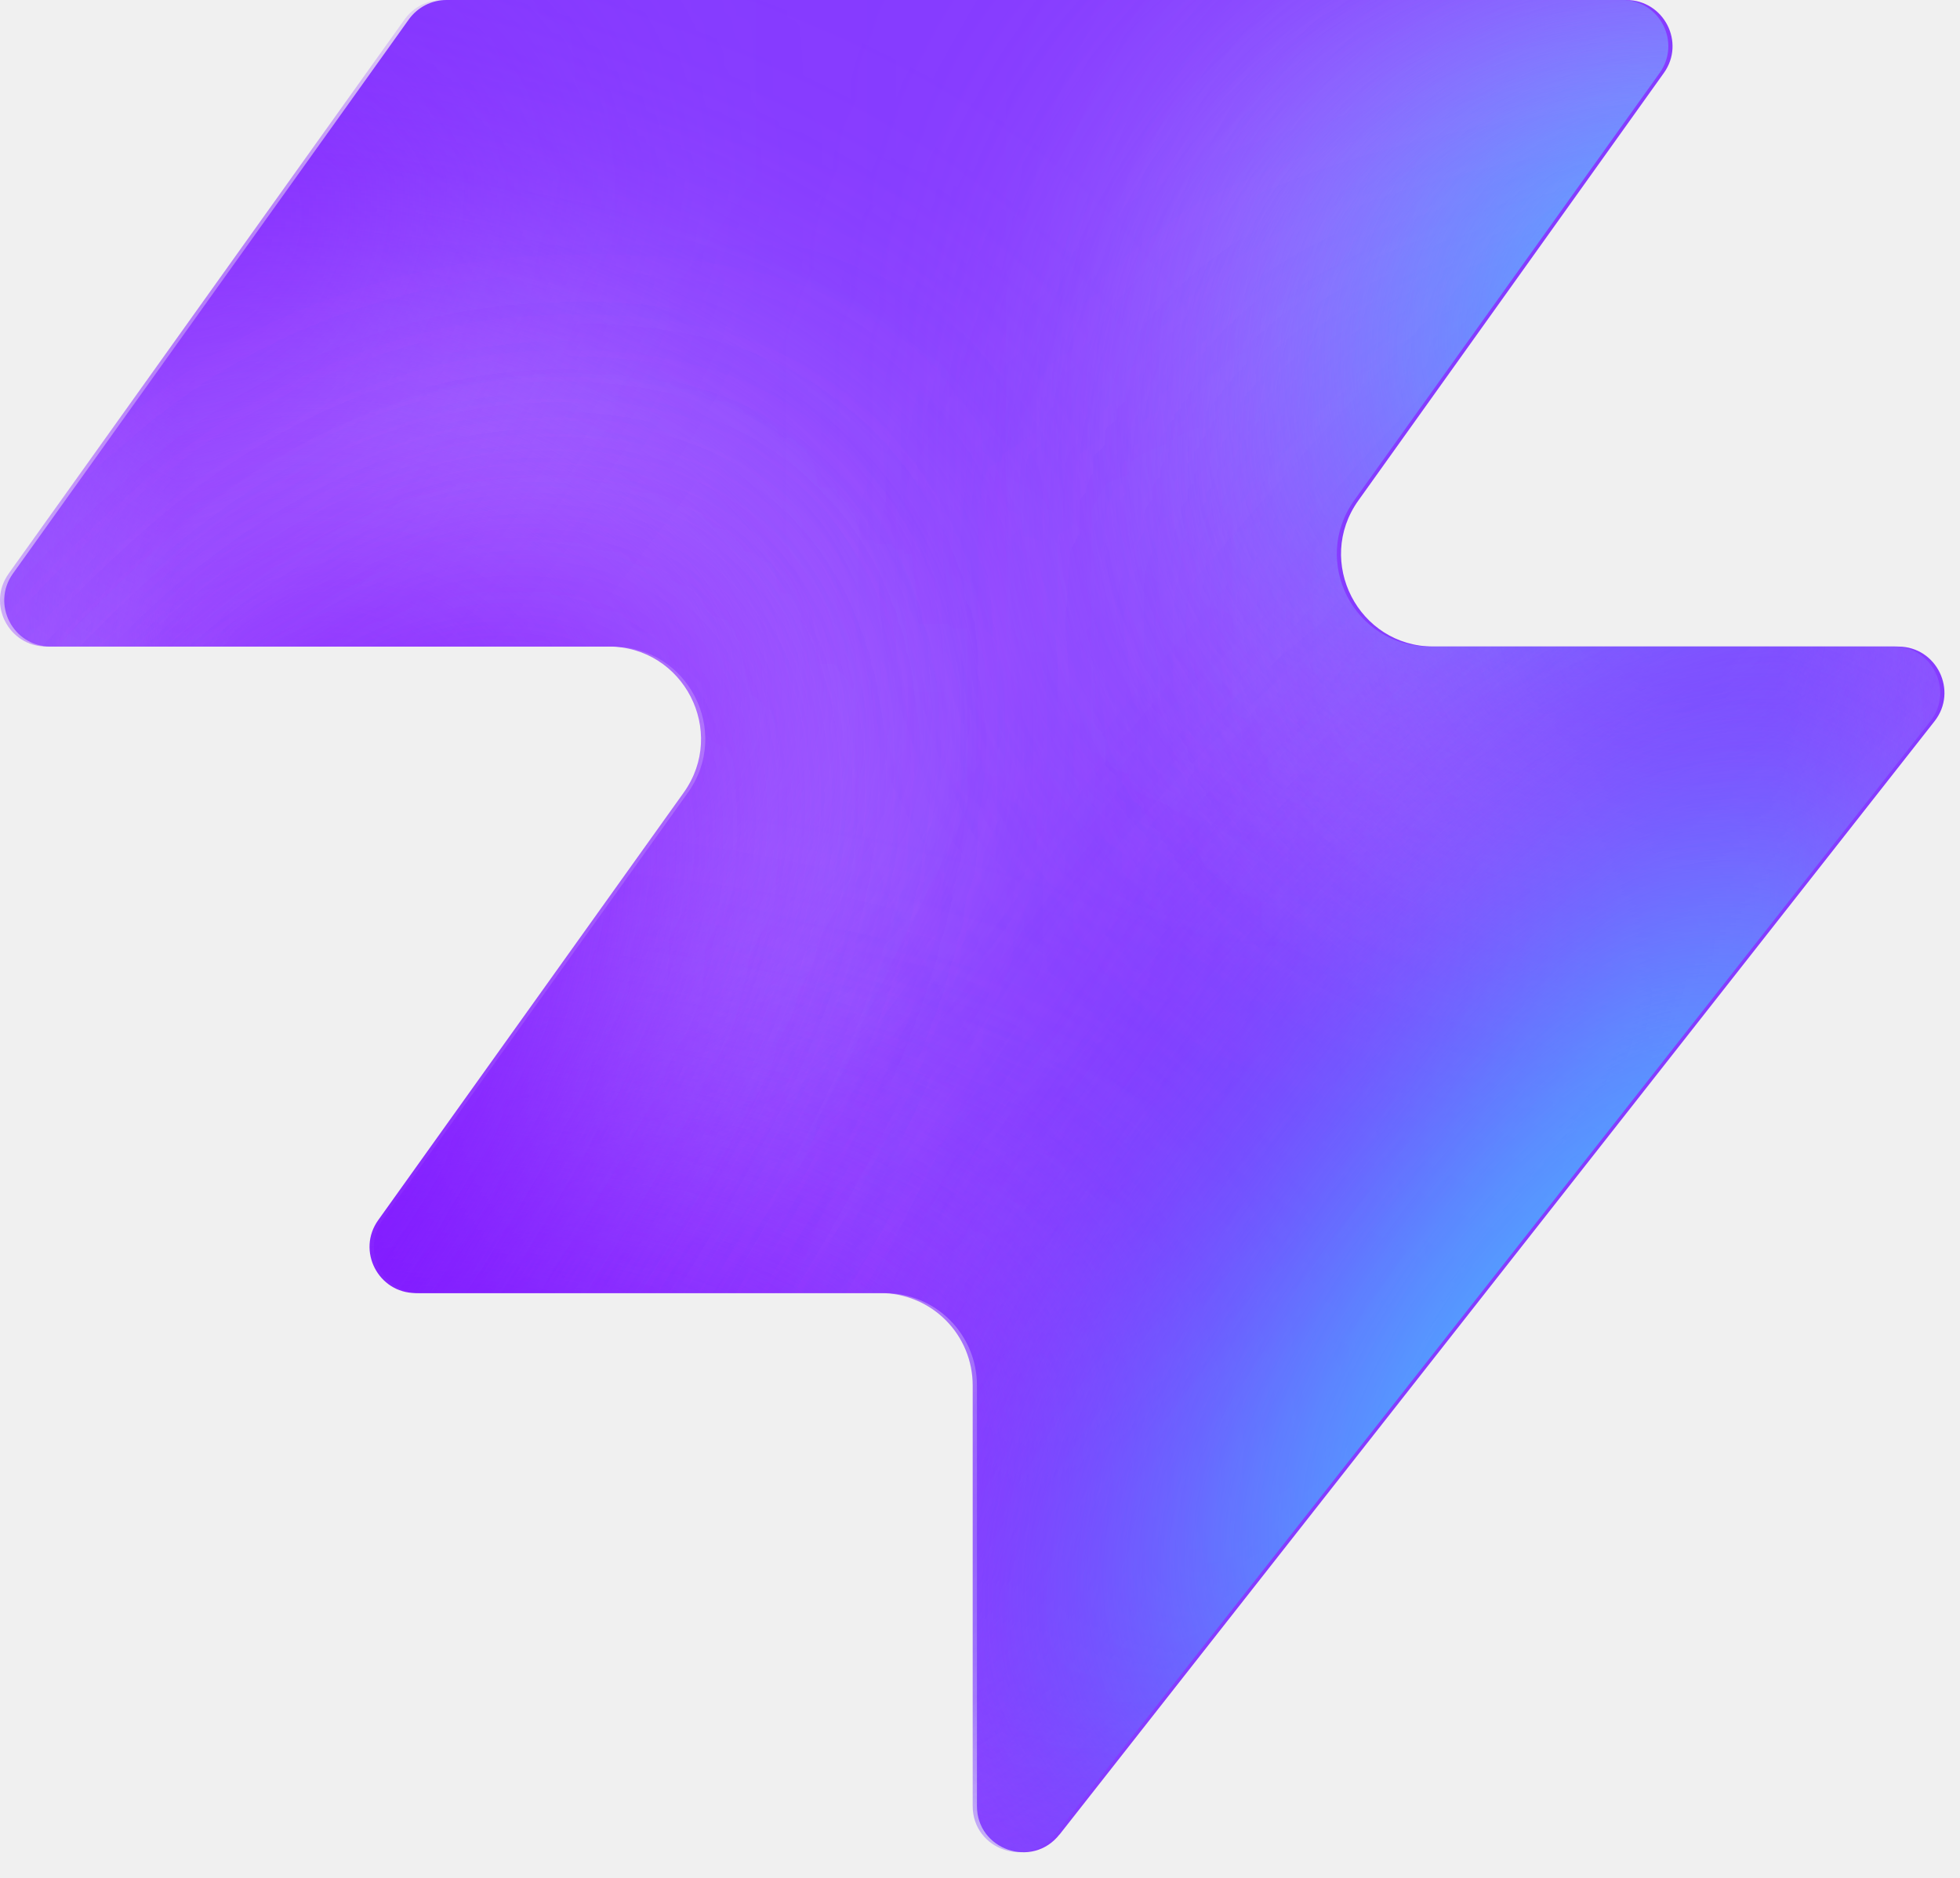
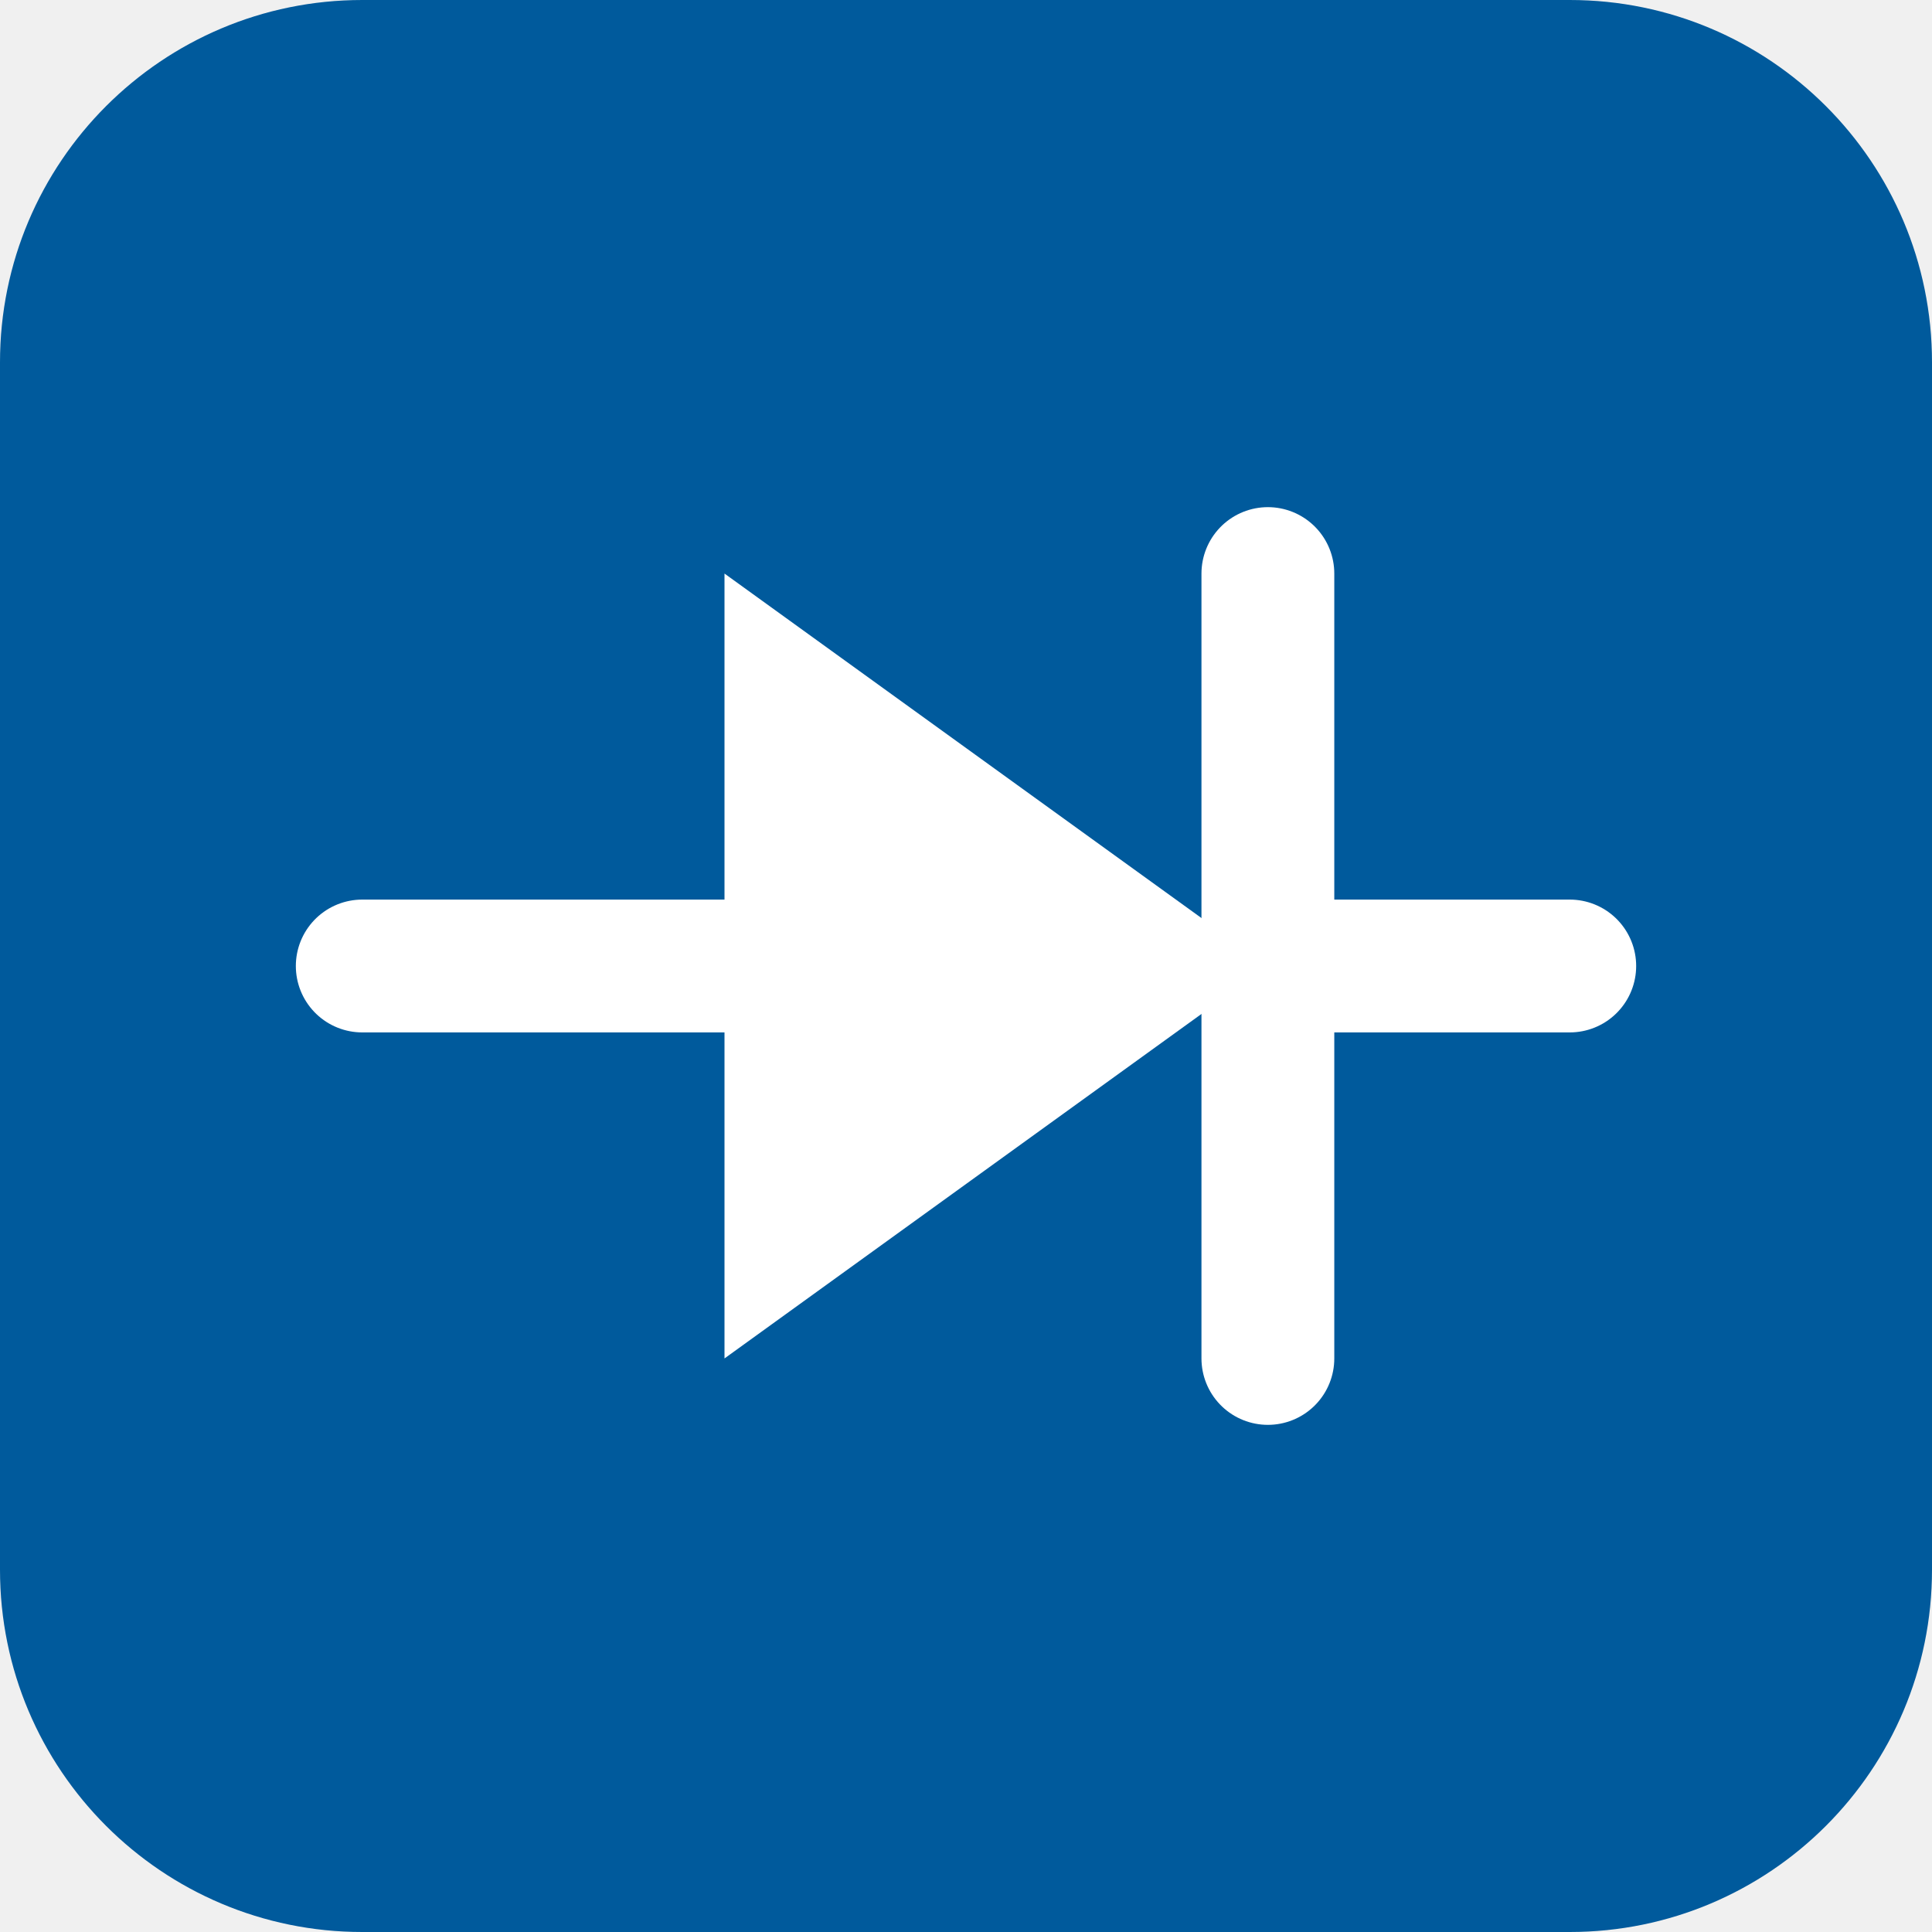
- <svg xmlns="http://www.w3.org/2000/svg" width="48" height="46" fill="none" viewBox="0 0 48 46">
-   <path fill="#863bff" d="M25.946 44.938c-.664.845-2.021.375-2.021-.698V33.937a2.26 2.26 0 0 0-2.262-2.262H10.287c-.92 0-1.456-1.04-.92-1.788l7.48-10.471c1.07-1.497 0-3.578-1.842-3.578H1.237c-.92 0-1.456-1.04-.92-1.788L10.013.474c.214-.297.556-.474.92-.474h28.894c.92 0 1.456 1.04.92 1.788l-7.48 10.471c-1.07 1.498 0 3.579 1.842 3.579h11.377c.943 0 1.473 1.088.89 1.83L25.947 44.94z" style="fill:#863bff;fill:color(display-p3 .525 .23 1);fill-opacity:1" />
-   <mask id="a" width="48" height="46" x="0" y="0" maskUnits="userSpaceOnUse" style="mask-type:alpha">
-     <path fill="#000" d="M25.842 44.938c-.664.844-2.021.375-2.021-.698V33.937a2.26 2.26 0 0 0-2.262-2.262H10.183c-.92 0-1.456-1.04-.92-1.788l7.48-10.471c1.07-1.498 0-3.579-1.842-3.579H1.133c-.92 0-1.456-1.04-.92-1.787L9.91.473c.214-.297.556-.474.92-.474h28.894c.92 0 1.456 1.04.92 1.788l-7.48 10.471c-1.07 1.498 0 3.578 1.842 3.578h11.377c.943 0 1.473 1.088.89 1.832L25.843 44.94z" style="fill:#000;fill-opacity:1" />
-   </mask>
-   <g mask="url(#a)">
-     <g filter="url(#b)">
-       <ellipse cx="5.508" cy="14.704" fill="#ede6ff" rx="5.508" ry="14.704" style="fill:#ede6ff;fill:color(display-p3 .927 .903 1);fill-opacity:1" transform="matrix(.00324 1 1 -.00324 -4.47 31.516)" />
-     </g>
-     <g filter="url(#c)">
-       <ellipse cx="10.399" cy="29.851" fill="#ede6ff" rx="10.399" ry="29.851" style="fill:#ede6ff;fill:color(display-p3 .927 .903 1);fill-opacity:1" transform="matrix(.00324 1 1 -.00324 -39.328 7.883)" />
-     </g>
-     <g filter="url(#d)">
-       <ellipse cx="5.508" cy="30.487" fill="#7e14ff" rx="5.508" ry="30.487" style="fill:#7e14ff;fill:color(display-p3 .492 .077 1);fill-opacity:1" transform="rotate(89.814 -25.913 -14.639)scale(1 -1)" />
-     </g>
-     <g filter="url(#e)">
-       <ellipse cx="5.508" cy="30.599" fill="#7e14ff" rx="5.508" ry="30.599" style="fill:#7e14ff;fill:color(display-p3 .492 .077 1);fill-opacity:1" transform="rotate(89.814 -32.644 -3.334)scale(1 -1)" />
-     </g>
-     <g filter="url(#f)">
-       <ellipse cx="5.508" cy="30.599" fill="#7e14ff" rx="5.508" ry="30.599" style="fill:#7e14ff;fill:color(display-p3 .492 .077 1);fill-opacity:1" transform="matrix(.00324 1 1 -.00324 -34.34 30.47)" />
-     </g>
-     <g filter="url(#g)">
-       <ellipse cx="14.072" cy="22.078" fill="#ede6ff" rx="14.072" ry="22.078" style="fill:#ede6ff;fill:color(display-p3 .927 .903 1);fill-opacity:1" transform="rotate(93.35 24.506 48.493)scale(-1 1)" />
-     </g>
-     <g filter="url(#h)">
-       <ellipse cx="3.47" cy="21.501" fill="#7e14ff" rx="3.47" ry="21.501" style="fill:#7e14ff;fill:color(display-p3 .492 .077 1);fill-opacity:1" transform="rotate(89.009 28.708 47.59)scale(-1 1)" />
-     </g>
-     <g filter="url(#i)">
-       <ellipse cx="3.47" cy="21.501" fill="#7e14ff" rx="3.47" ry="21.501" style="fill:#7e14ff;fill:color(display-p3 .492 .077 1);fill-opacity:1" transform="rotate(89.009 28.708 47.59)scale(-1 1)" />
-     </g>
-     <g filter="url(#j)">
-       <ellipse cx=".387" cy="8.972" fill="#7e14ff" rx="4.407" ry="29.108" style="fill:#7e14ff;fill:color(display-p3 .492 .077 1);fill-opacity:1" transform="rotate(39.51 .387 8.972)" />
-     </g>
-     <g filter="url(#k)">
-       <ellipse cx="47.523" cy="-6.092" fill="#7e14ff" rx="4.407" ry="29.108" style="fill:#7e14ff;fill:color(display-p3 .492 .077 1);fill-opacity:1" transform="rotate(37.892 47.523 -6.092)" />
-     </g>
-     <g filter="url(#l)">
-       <ellipse cx="41.412" cy="6.333" fill="#47bfff" rx="5.971" ry="9.665" style="fill:#47bfff;fill:color(display-p3 .28 .748 1);fill-opacity:1" transform="rotate(37.892 41.412 6.333)" />
-     </g>
-     <g filter="url(#m)">
-       <ellipse cx="-1.879" cy="38.332" fill="#7e14ff" rx="4.407" ry="29.108" style="fill:#7e14ff;fill:color(display-p3 .492 .077 1);fill-opacity:1" transform="rotate(37.892 -1.88 38.332)" />
-     </g>
-     <g filter="url(#n)">
-       <ellipse cx="-1.879" cy="38.332" fill="#7e14ff" rx="4.407" ry="29.108" style="fill:#7e14ff;fill:color(display-p3 .492 .077 1);fill-opacity:1" transform="rotate(37.892 -1.88 38.332)" />
-     </g>
-     <g filter="url(#o)">
-       <ellipse cx="35.651" cy="29.907" fill="#7e14ff" rx="4.407" ry="29.108" style="fill:#7e14ff;fill:color(display-p3 .492 .077 1);fill-opacity:1" transform="rotate(37.892 35.651 29.907)" />
-     </g>
-     <g filter="url(#p)">
-       <ellipse cx="38.418" cy="32.4" fill="#47bfff" rx="5.971" ry="15.297" style="fill:#47bfff;fill:color(display-p3 .28 .748 1);fill-opacity:1" transform="rotate(37.892 38.418 32.4)" />
-     </g>
-   </g>
-   <defs>
-     <filter id="b" width="60.045" height="41.654" x="-19.77" y="16.149" color-interpolation-filters="sRGB" filterUnits="userSpaceOnUse">
-       <feFlood flood-opacity="0" result="BackgroundImageFix" />
-       <feBlend in="SourceGraphic" in2="BackgroundImageFix" result="shape" />
-       <feGaussianBlur result="effect1_foregroundBlur_2002_17158" stdDeviation="7.659" />
-     </filter>
-     <filter id="c" width="90.34" height="51.437" x="-54.613" y="-7.533" color-interpolation-filters="sRGB" filterUnits="userSpaceOnUse">
-       <feFlood flood-opacity="0" result="BackgroundImageFix" />
-       <feBlend in="SourceGraphic" in2="BackgroundImageFix" result="shape" />
-       <feGaussianBlur result="effect1_foregroundBlur_2002_17158" stdDeviation="7.659" />
-     </filter>
-     <filter id="d" width="79.355" height="29.4" x="-49.64" y="2.03" color-interpolation-filters="sRGB" filterUnits="userSpaceOnUse">
-       <feFlood flood-opacity="0" result="BackgroundImageFix" />
-       <feBlend in="SourceGraphic" in2="BackgroundImageFix" result="shape" />
-       <feGaussianBlur result="effect1_foregroundBlur_2002_17158" stdDeviation="4.596" />
-     </filter>
-     <filter id="e" width="79.579" height="29.4" x="-45.045" y="20.029" color-interpolation-filters="sRGB" filterUnits="userSpaceOnUse">
-       <feFlood flood-opacity="0" result="BackgroundImageFix" />
-       <feBlend in="SourceGraphic" in2="BackgroundImageFix" result="shape" />
-       <feGaussianBlur result="effect1_foregroundBlur_2002_17158" stdDeviation="4.596" />
-     </filter>
-     <filter id="f" width="79.579" height="29.4" x="-43.513" y="21.178" color-interpolation-filters="sRGB" filterUnits="userSpaceOnUse">
-       <feFlood flood-opacity="0" result="BackgroundImageFix" />
-       <feBlend in="SourceGraphic" in2="BackgroundImageFix" result="shape" />
-       <feGaussianBlur result="effect1_foregroundBlur_2002_17158" stdDeviation="4.596" />
-     </filter>
-     <filter id="g" width="74.749" height="58.852" x="15.756" y="-17.901" color-interpolation-filters="sRGB" filterUnits="userSpaceOnUse">
-       <feFlood flood-opacity="0" result="BackgroundImageFix" />
-       <feBlend in="SourceGraphic" in2="BackgroundImageFix" result="shape" />
-       <feGaussianBlur result="effect1_foregroundBlur_2002_17158" stdDeviation="7.659" />
-     </filter>
-     <filter id="h" width="61.377" height="25.362" x="23.548" y="2.284" color-interpolation-filters="sRGB" filterUnits="userSpaceOnUse">
-       <feFlood flood-opacity="0" result="BackgroundImageFix" />
-       <feBlend in="SourceGraphic" in2="BackgroundImageFix" result="shape" />
-       <feGaussianBlur result="effect1_foregroundBlur_2002_17158" stdDeviation="4.596" />
-     </filter>
-     <filter id="i" width="61.377" height="25.362" x="23.548" y="2.284" color-interpolation-filters="sRGB" filterUnits="userSpaceOnUse">
-       <feFlood flood-opacity="0" result="BackgroundImageFix" />
-       <feBlend in="SourceGraphic" in2="BackgroundImageFix" result="shape" />
-       <feGaussianBlur result="effect1_foregroundBlur_2002_17158" stdDeviation="4.596" />
-     </filter>
-     <filter id="j" width="56.045" height="63.649" x="-27.636" y="-22.853" color-interpolation-filters="sRGB" filterUnits="userSpaceOnUse">
-       <feFlood flood-opacity="0" result="BackgroundImageFix" />
-       <feBlend in="SourceGraphic" in2="BackgroundImageFix" result="shape" />
-       <feGaussianBlur result="effect1_foregroundBlur_2002_17158" stdDeviation="4.596" />
-     </filter>
-     <filter id="k" width="54.814" height="64.646" x="20.116" y="-38.415" color-interpolation-filters="sRGB" filterUnits="userSpaceOnUse">
-       <feFlood flood-opacity="0" result="BackgroundImageFix" />
-       <feBlend in="SourceGraphic" in2="BackgroundImageFix" result="shape" />
-       <feGaussianBlur result="effect1_foregroundBlur_2002_17158" stdDeviation="4.596" />
-     </filter>
-     <filter id="l" width="33.541" height="35.313" x="24.641" y="-11.323" color-interpolation-filters="sRGB" filterUnits="userSpaceOnUse">
-       <feFlood flood-opacity="0" result="BackgroundImageFix" />
-       <feBlend in="SourceGraphic" in2="BackgroundImageFix" result="shape" />
-       <feGaussianBlur result="effect1_foregroundBlur_2002_17158" stdDeviation="4.596" />
-     </filter>
-     <filter id="m" width="54.814" height="64.646" x="-29.286" y="6.009" color-interpolation-filters="sRGB" filterUnits="userSpaceOnUse">
-       <feFlood flood-opacity="0" result="BackgroundImageFix" />
-       <feBlend in="SourceGraphic" in2="BackgroundImageFix" result="shape" />
-       <feGaussianBlur result="effect1_foregroundBlur_2002_17158" stdDeviation="4.596" />
-     </filter>
-     <filter id="n" width="54.814" height="64.646" x="-29.286" y="6.009" color-interpolation-filters="sRGB" filterUnits="userSpaceOnUse">
-       <feFlood flood-opacity="0" result="BackgroundImageFix" />
-       <feBlend in="SourceGraphic" in2="BackgroundImageFix" result="shape" />
-       <feGaussianBlur result="effect1_foregroundBlur_2002_17158" stdDeviation="4.596" />
-     </filter>
-     <filter id="o" width="54.814" height="64.646" x="8.244" y="-2.416" color-interpolation-filters="sRGB" filterUnits="userSpaceOnUse">
-       <feFlood flood-opacity="0" result="BackgroundImageFix" />
-       <feBlend in="SourceGraphic" in2="BackgroundImageFix" result="shape" />
-       <feGaussianBlur result="effect1_foregroundBlur_2002_17158" stdDeviation="4.596" />
-     </filter>
-     <filter id="p" width="39.409" height="43.623" x="18.713" y="10.588" color-interpolation-filters="sRGB" filterUnits="userSpaceOnUse">
-       <feFlood flood-opacity="0" result="BackgroundImageFix" />
-       <feBlend in="SourceGraphic" in2="BackgroundImageFix" result="shape" />
-       <feGaussianBlur result="effect1_foregroundBlur_2002_17158" stdDeviation="4.596" />
-     </filter>
-   </defs>
+ <svg xmlns="http://www.w3.org/2000/svg" viewBox="0 0 32 32" fill="none">
+   <rect width="32" height="32" rx="6" fill="#005A9C" />
+   <path d="M6 16h6" stroke="#fff" stroke-width="2.2" stroke-linecap="round" />
+   <path d="M12 9.5 L21 16 L12 22.5 Z" fill="#fff" />
+   <path d="M21 9.5v13" stroke="#fff" stroke-width="2.2" stroke-linecap="round" />
+   <path d="M21 16h5" stroke="#fff" stroke-width="2.2" stroke-linecap="round" />
</svg>
